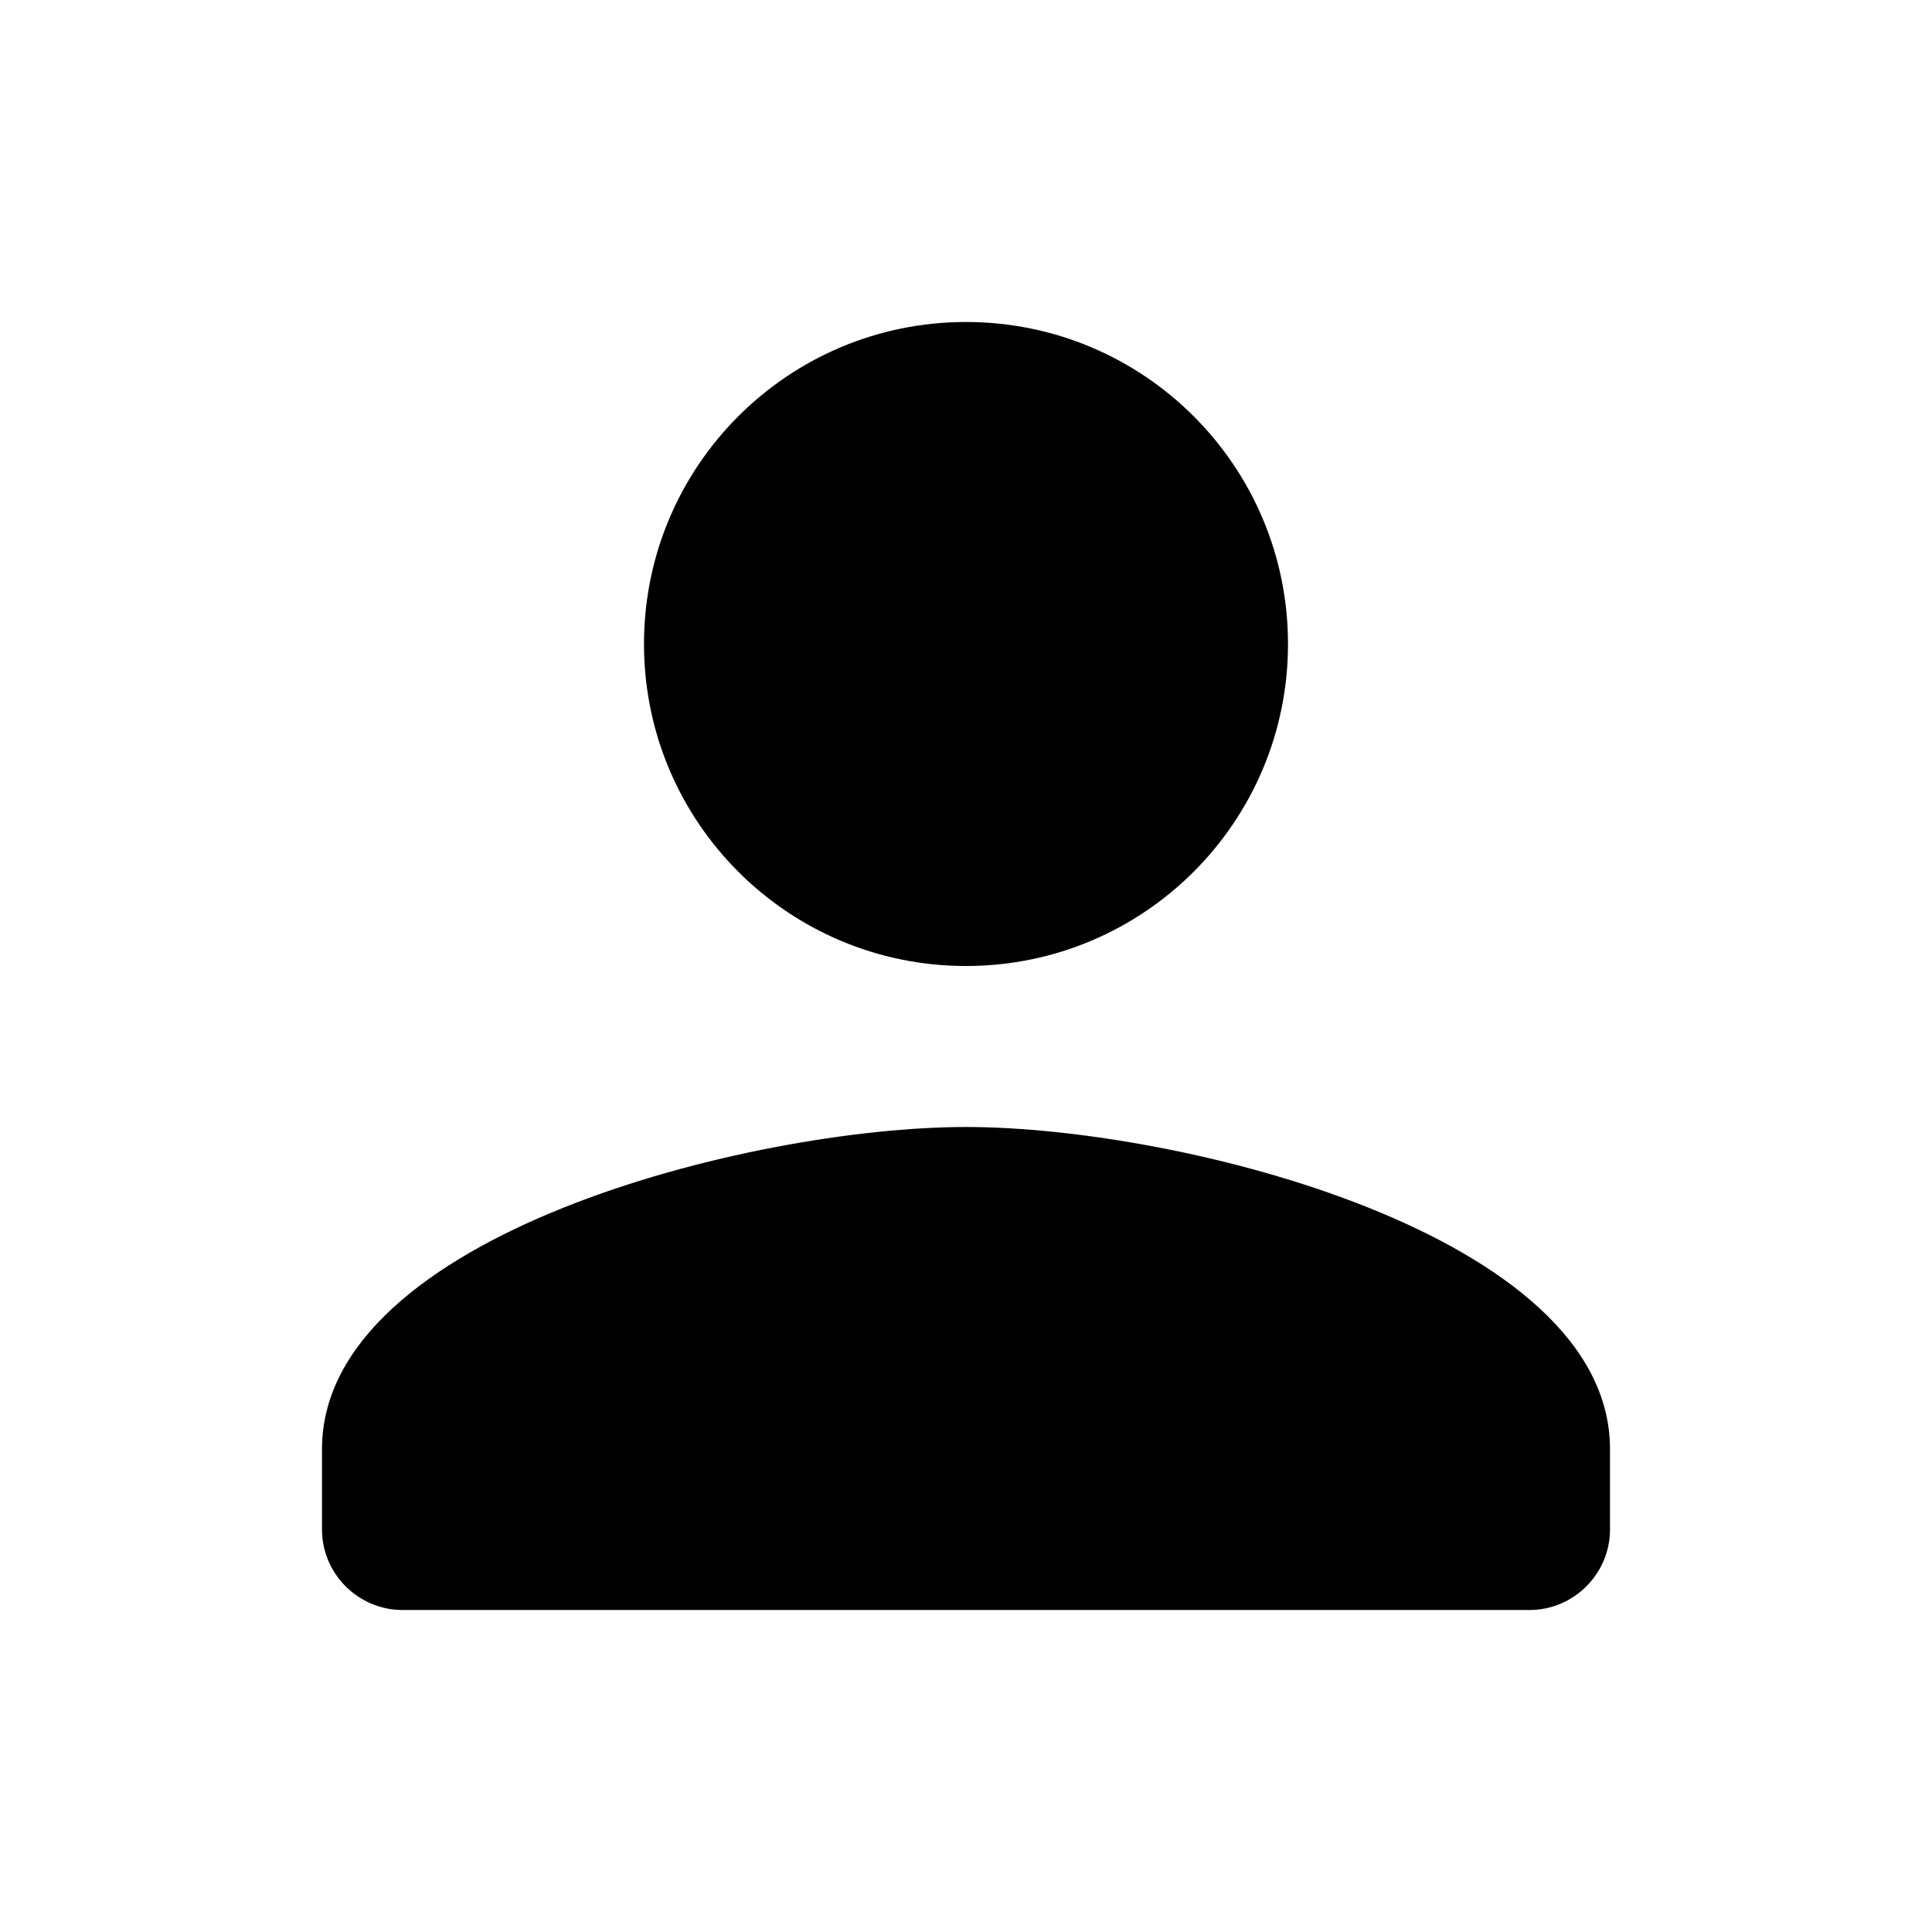
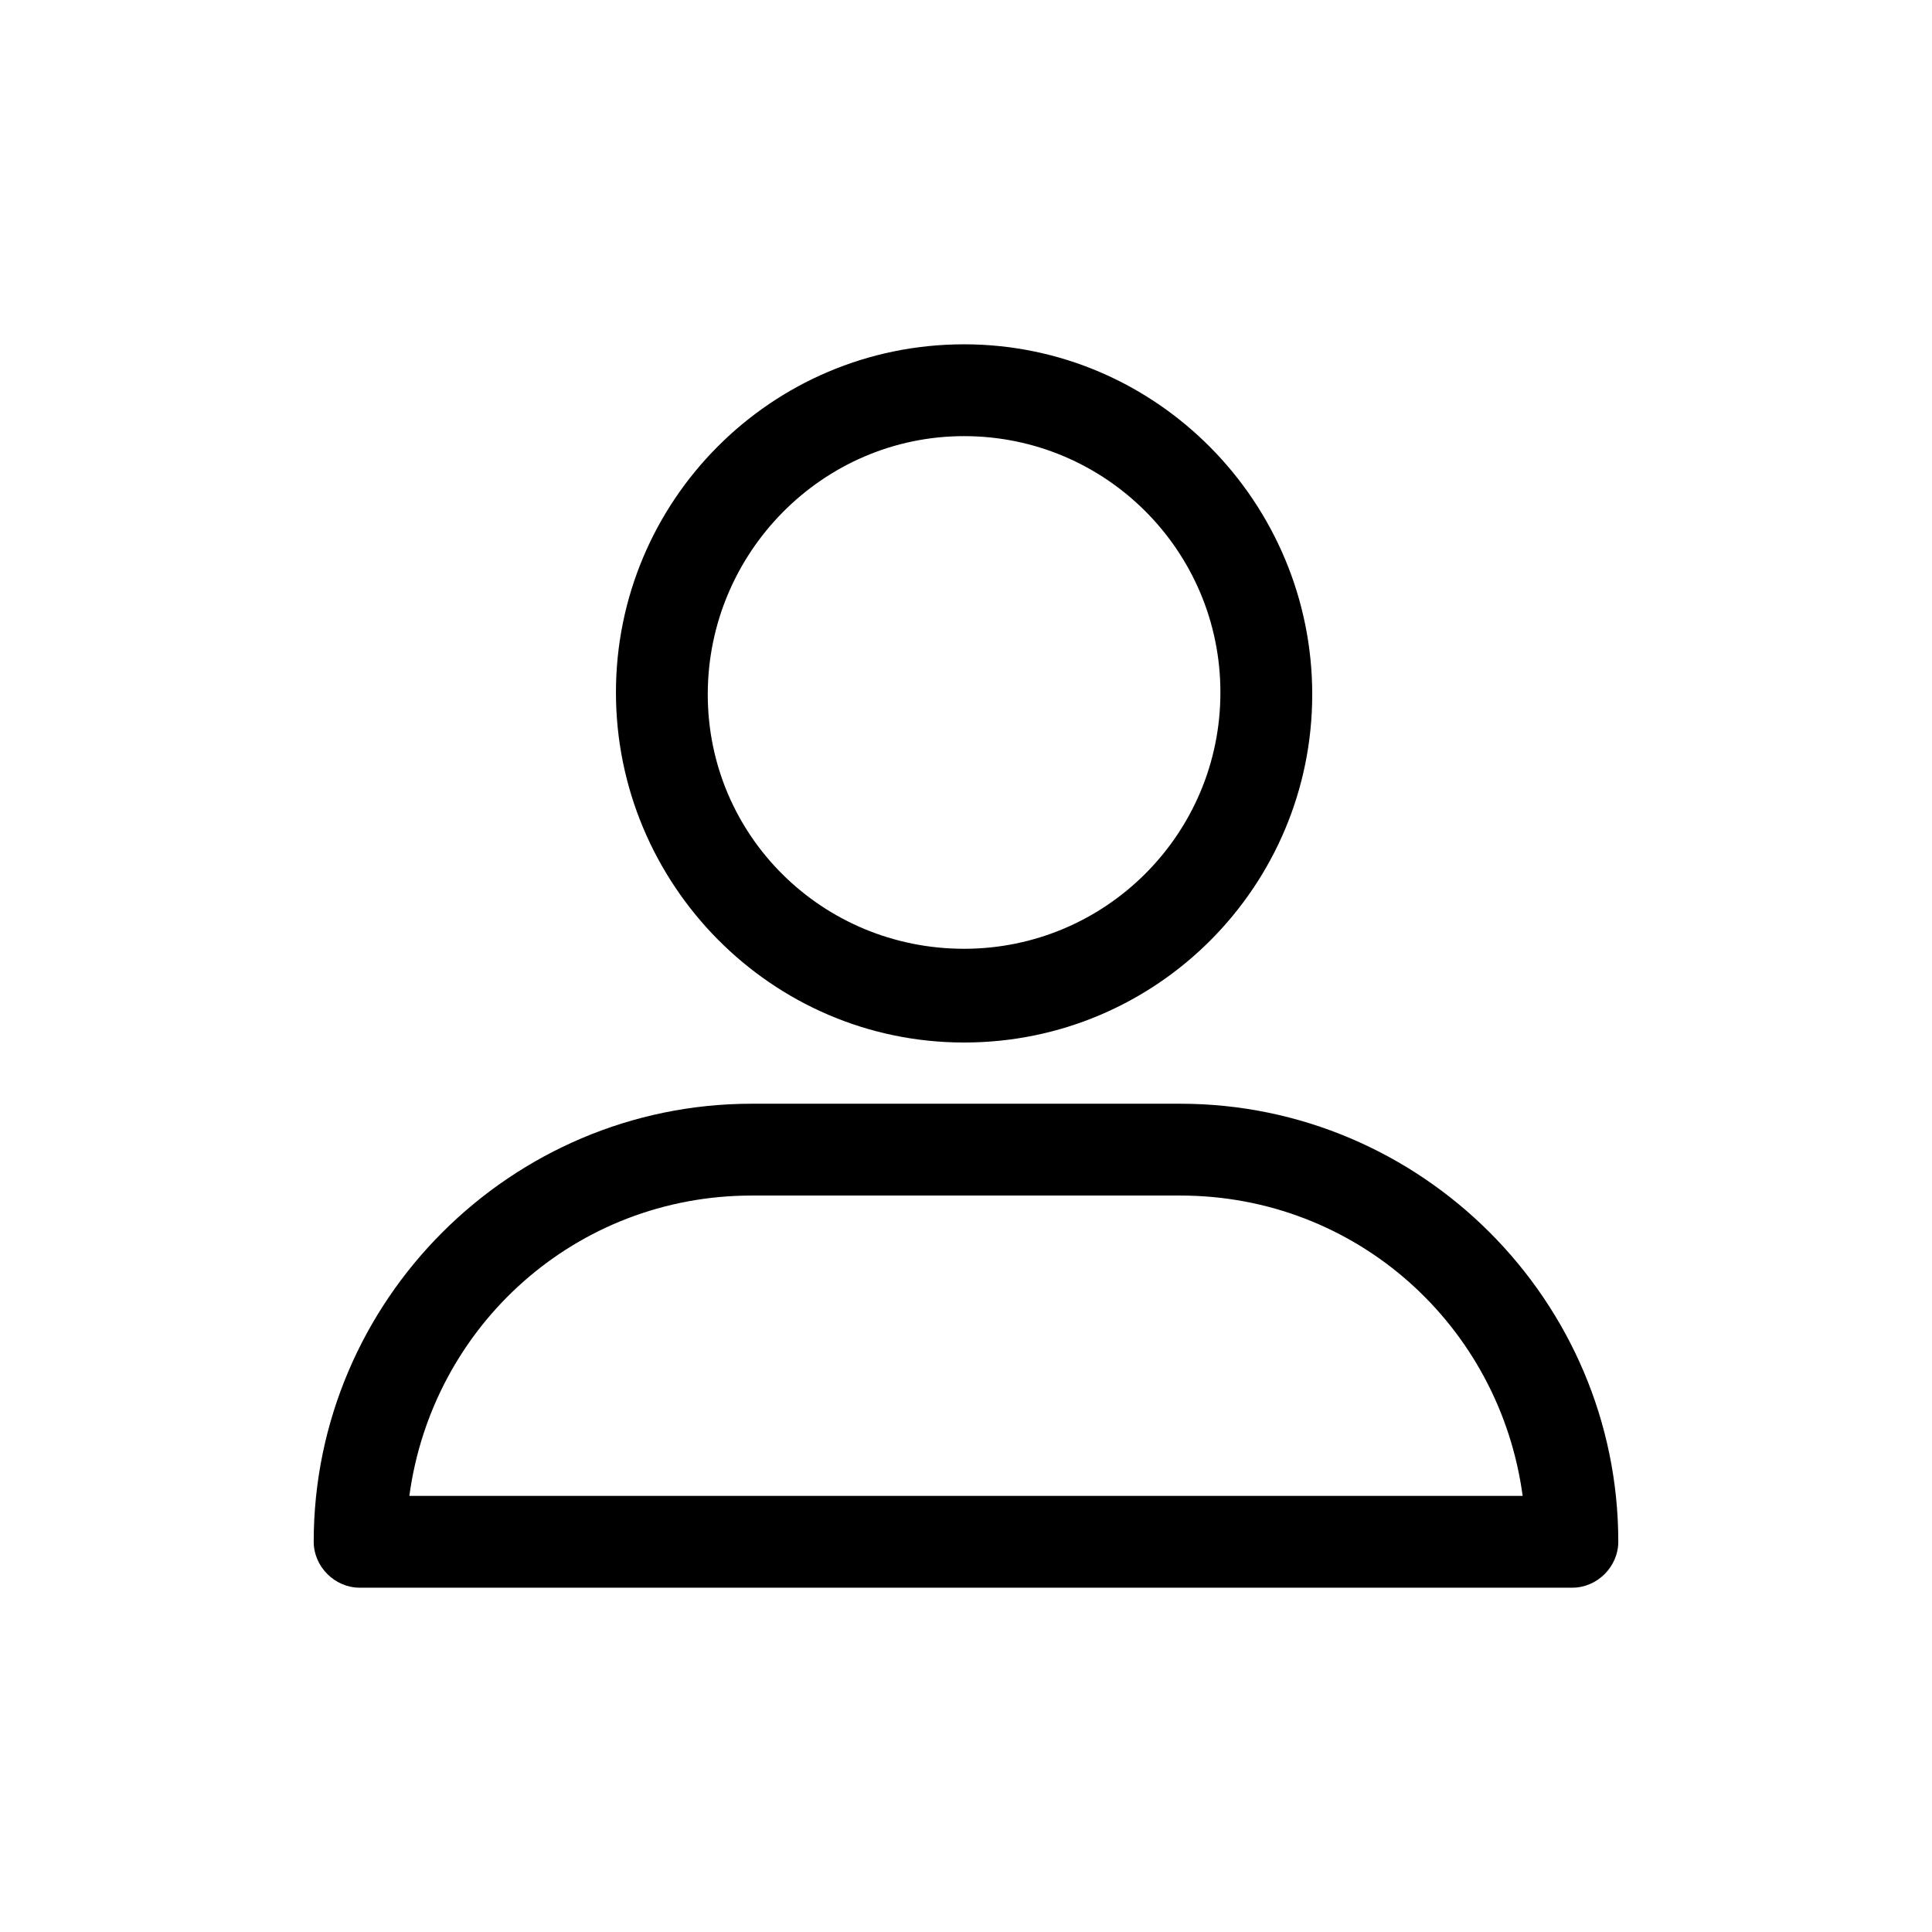
- <svg xmlns="http://www.w3.org/2000/svg" width="24" height="24" viewBox="0 0 24 24">
-   <path fill="none" d="M0 0h24v24H0V0z" />
-   <path d="M12 12c2.21 0 4-1.79 4-4s-1.79-4-4-4-4 1.79-4 4 1.79 4 4 4zm0 2c-2.67 0-8 1.34-8 4v1c0 .55.45 1 1 1h14c.55 0 1-.45 1-1v-1c0-2.66-5.33-4-8-4z" />
+ <svg xmlns="http://www.w3.org/2000/svg" viewBox="0 0 101 101">
+   <path d="M50.4 54.5c10.1 0 18.2-8.2 18.2-18.2S60.5 18 50.4 18s-18.2 8.2-18.2 18.2 8.1 18.3 18.2 18.3zm0-31.7c7.4 0 13.4 6 13.4 13.4s-6 13.4-13.4 13.4S37 43.7 37 36.3s6-13.5 13.4-13.5zM18.8 83h63.4c1.3 0 2.4-1.1 2.4-2.4 0-12.6-10.3-22.9-22.9-22.9H39.3c-12.6 0-22.9 10.3-22.9 22.9 0 1.3 1.1 2.4 2.4 2.4zm20.5-20.5h22.4c9.2 0 16.7 6.8 17.9 15.7H21.4c1.2-8.9 8.7-15.7 17.9-15.7z" />
</svg>
